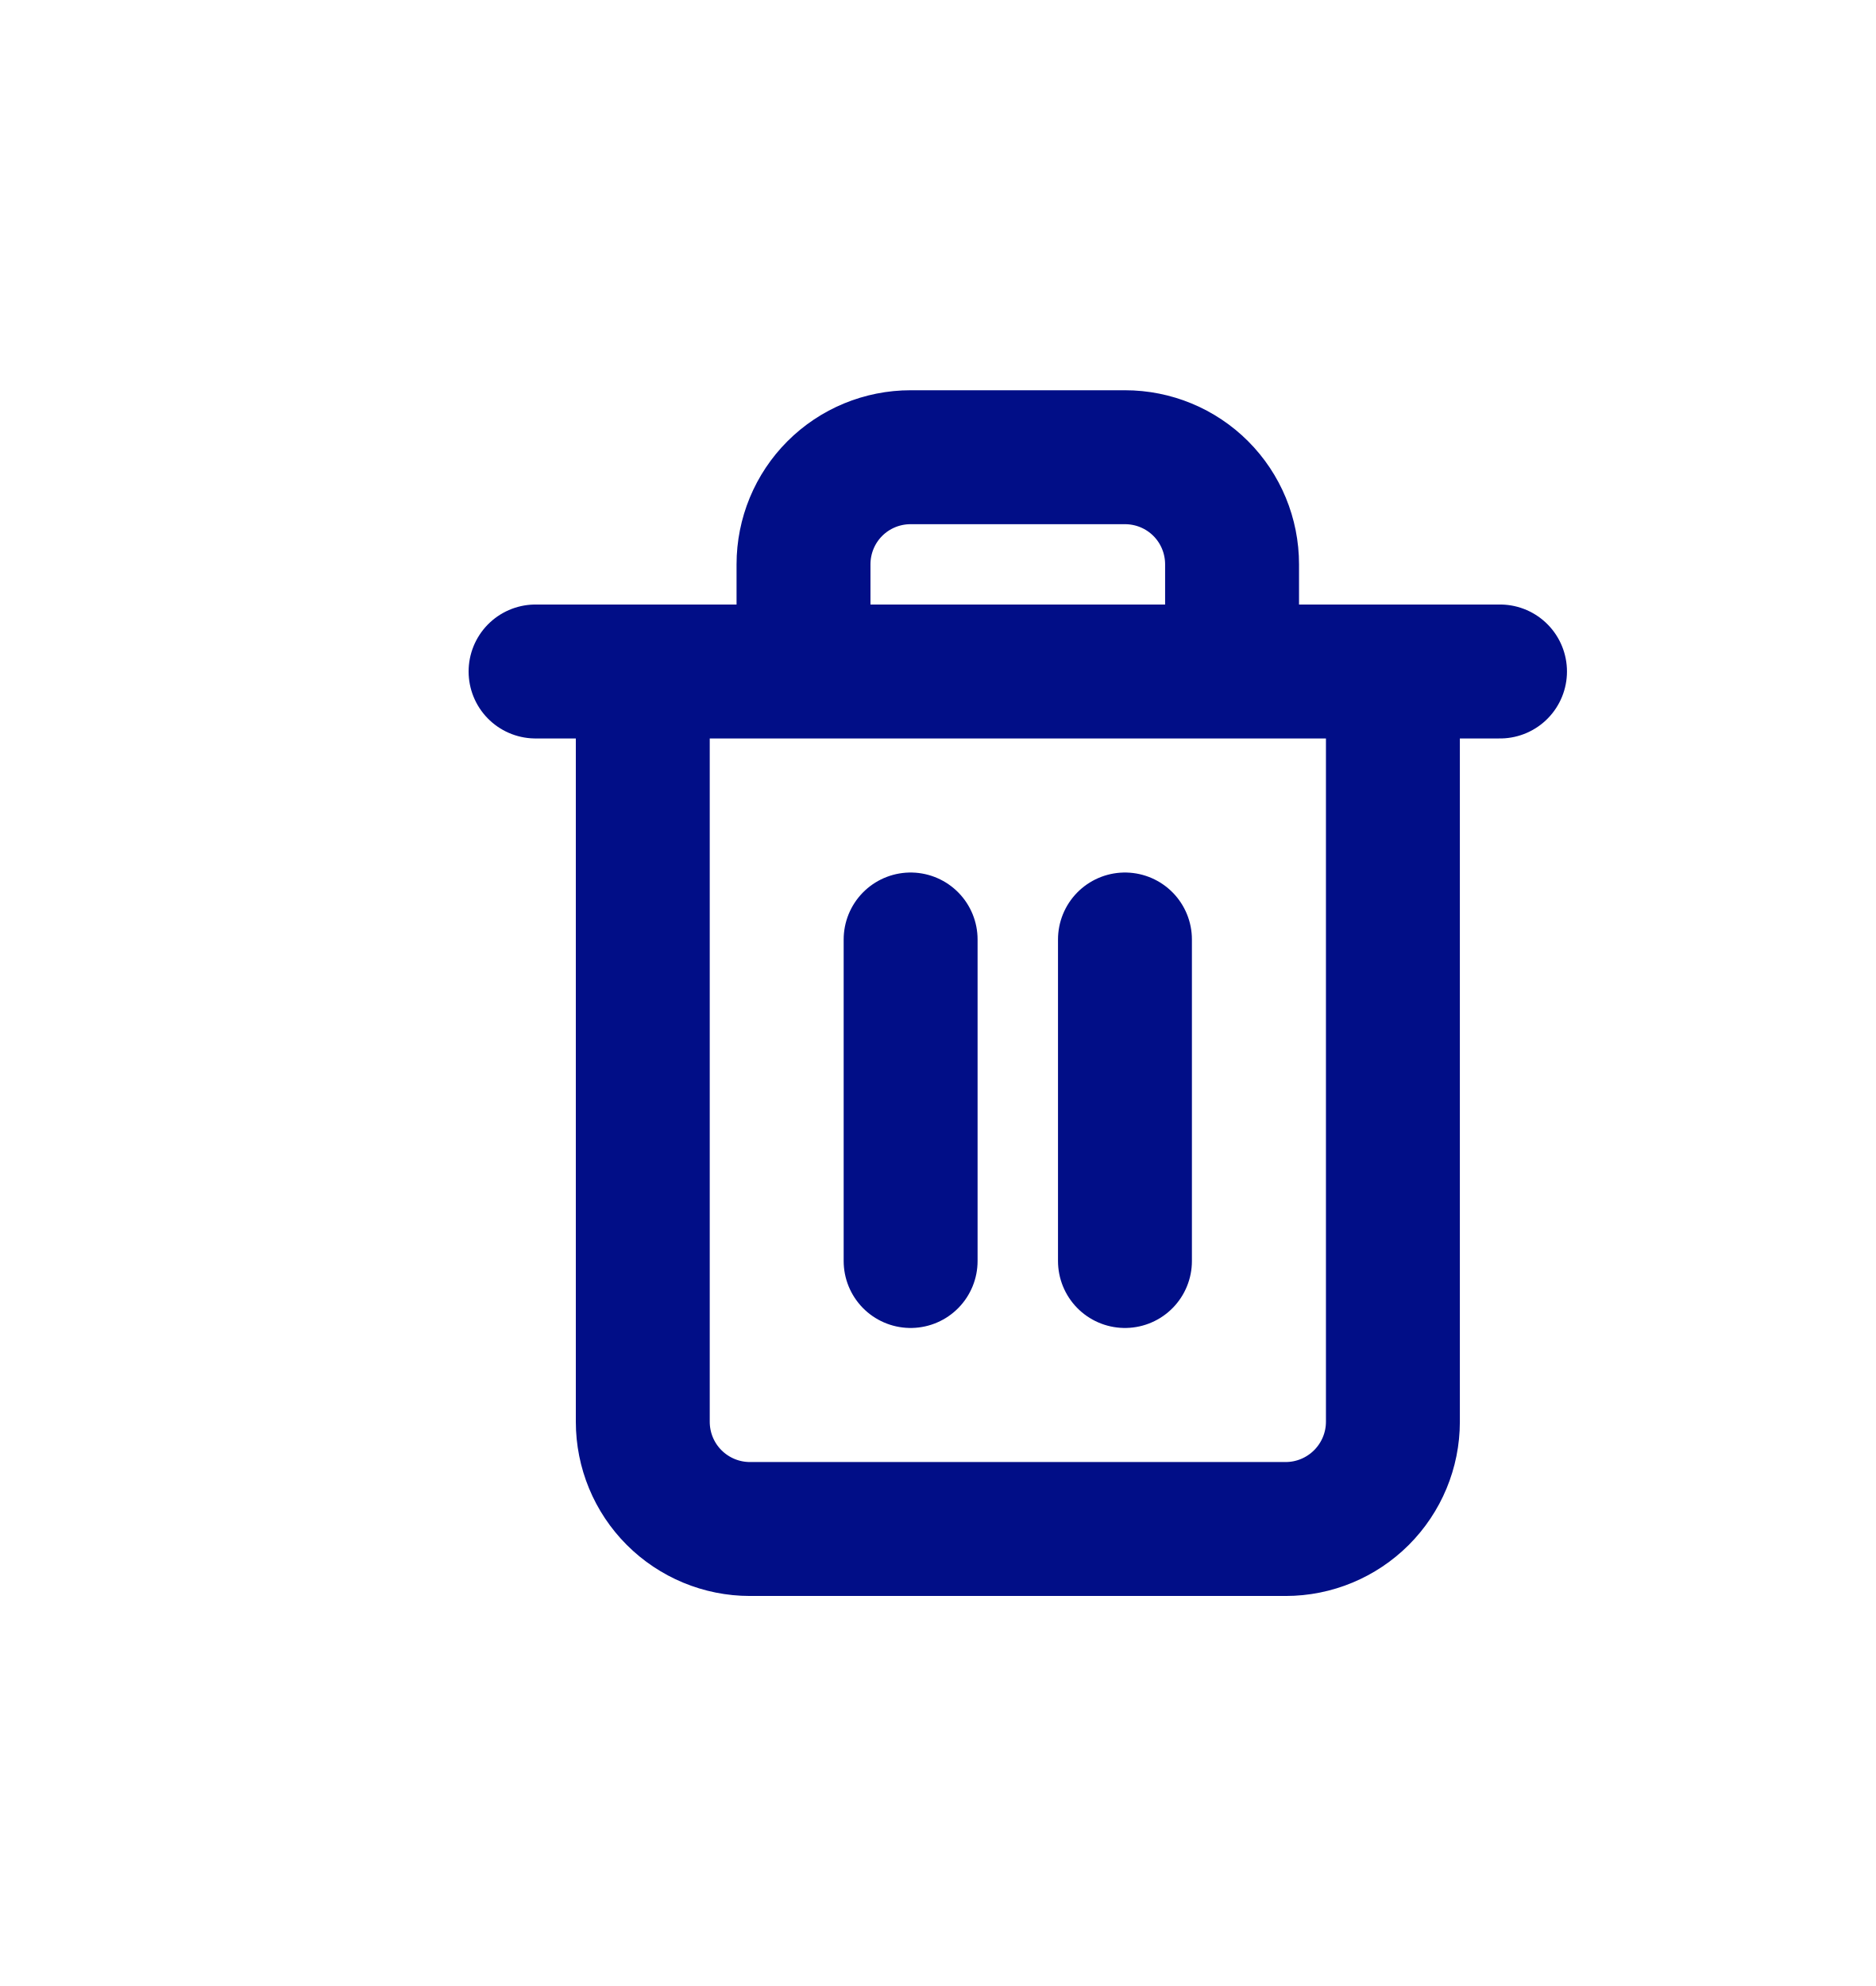
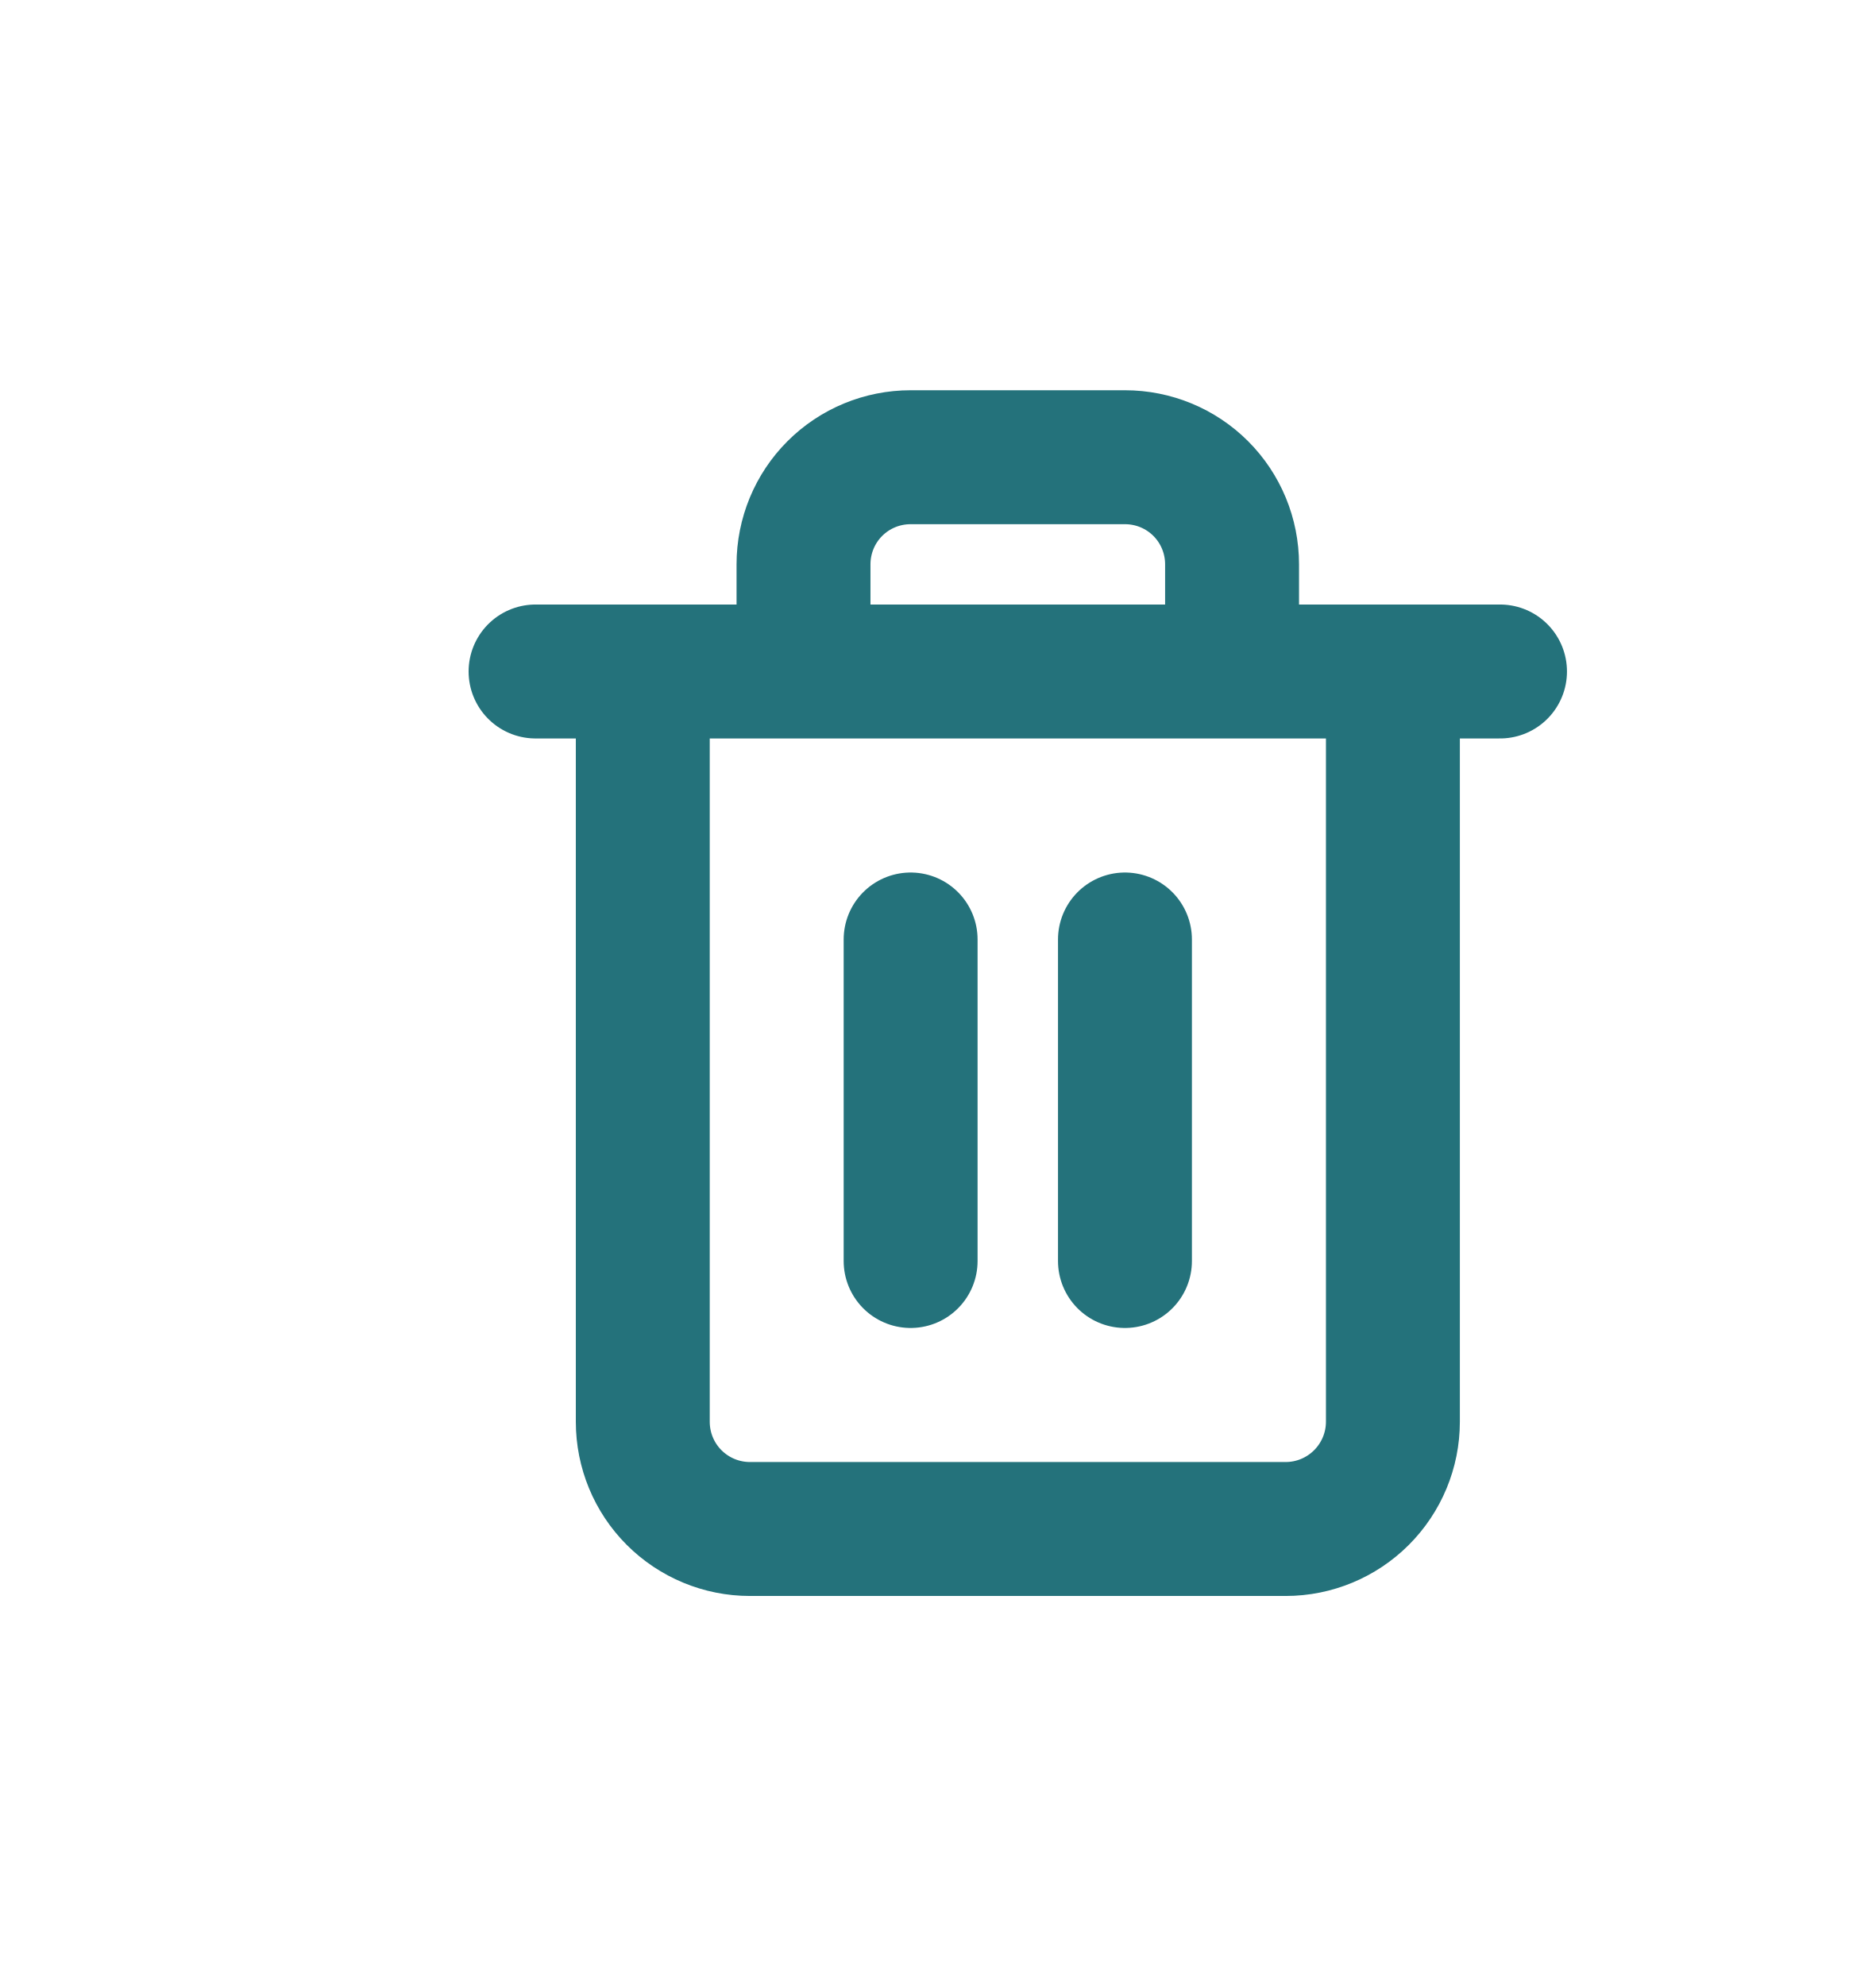
<svg xmlns="http://www.w3.org/2000/svg" width="17" height="18" viewBox="0 0 17 18" fill="none">
  <g id="trash-2">
-     <path id="Icon" d="M4.855 6.086H5.827M5.827 6.086H13.598M5.827 6.086V12.886C5.827 13.144 5.929 13.391 6.111 13.573C6.293 13.755 6.54 13.858 6.798 13.858H11.655C11.913 13.858 12.16 13.755 12.342 13.573C12.524 13.391 12.627 13.144 12.627 12.886V6.086H5.827ZM7.284 6.086V5.115C7.284 4.857 7.386 4.61 7.568 4.428C7.75 4.246 7.997 4.144 8.255 4.144H10.198C10.456 4.144 10.703 4.246 10.885 4.428C11.067 4.61 11.169 4.857 11.169 5.115V6.086M8.255 8.515V11.429M10.198 8.515V11.429" stroke="#010E87" stroke-width="1.214" stroke-linecap="round" stroke-linejoin="round" />
+     <path id="Icon" d="M4.855 6.086H5.827M5.827 6.086H13.598M5.827 6.086V12.886C5.827 13.144 5.929 13.391 6.111 13.573C6.293 13.755 6.54 13.858 6.798 13.858H11.655C11.913 13.858 12.16 13.755 12.342 13.573C12.524 13.391 12.627 13.144 12.627 12.886V6.086H5.827ZM7.284 6.086V5.115C7.284 4.857 7.386 4.61 7.568 4.428C7.75 4.246 7.997 4.144 8.255 4.144H10.198C10.456 4.144 10.703 4.246 10.885 4.428C11.067 4.61 11.169 4.857 11.169 5.115V6.086M8.255 8.515V11.429M10.198 8.515V11.429" stroke="#24727b" stroke-width="1.214" stroke-linecap="round" stroke-linejoin="round" />
  </g>
</svg>
